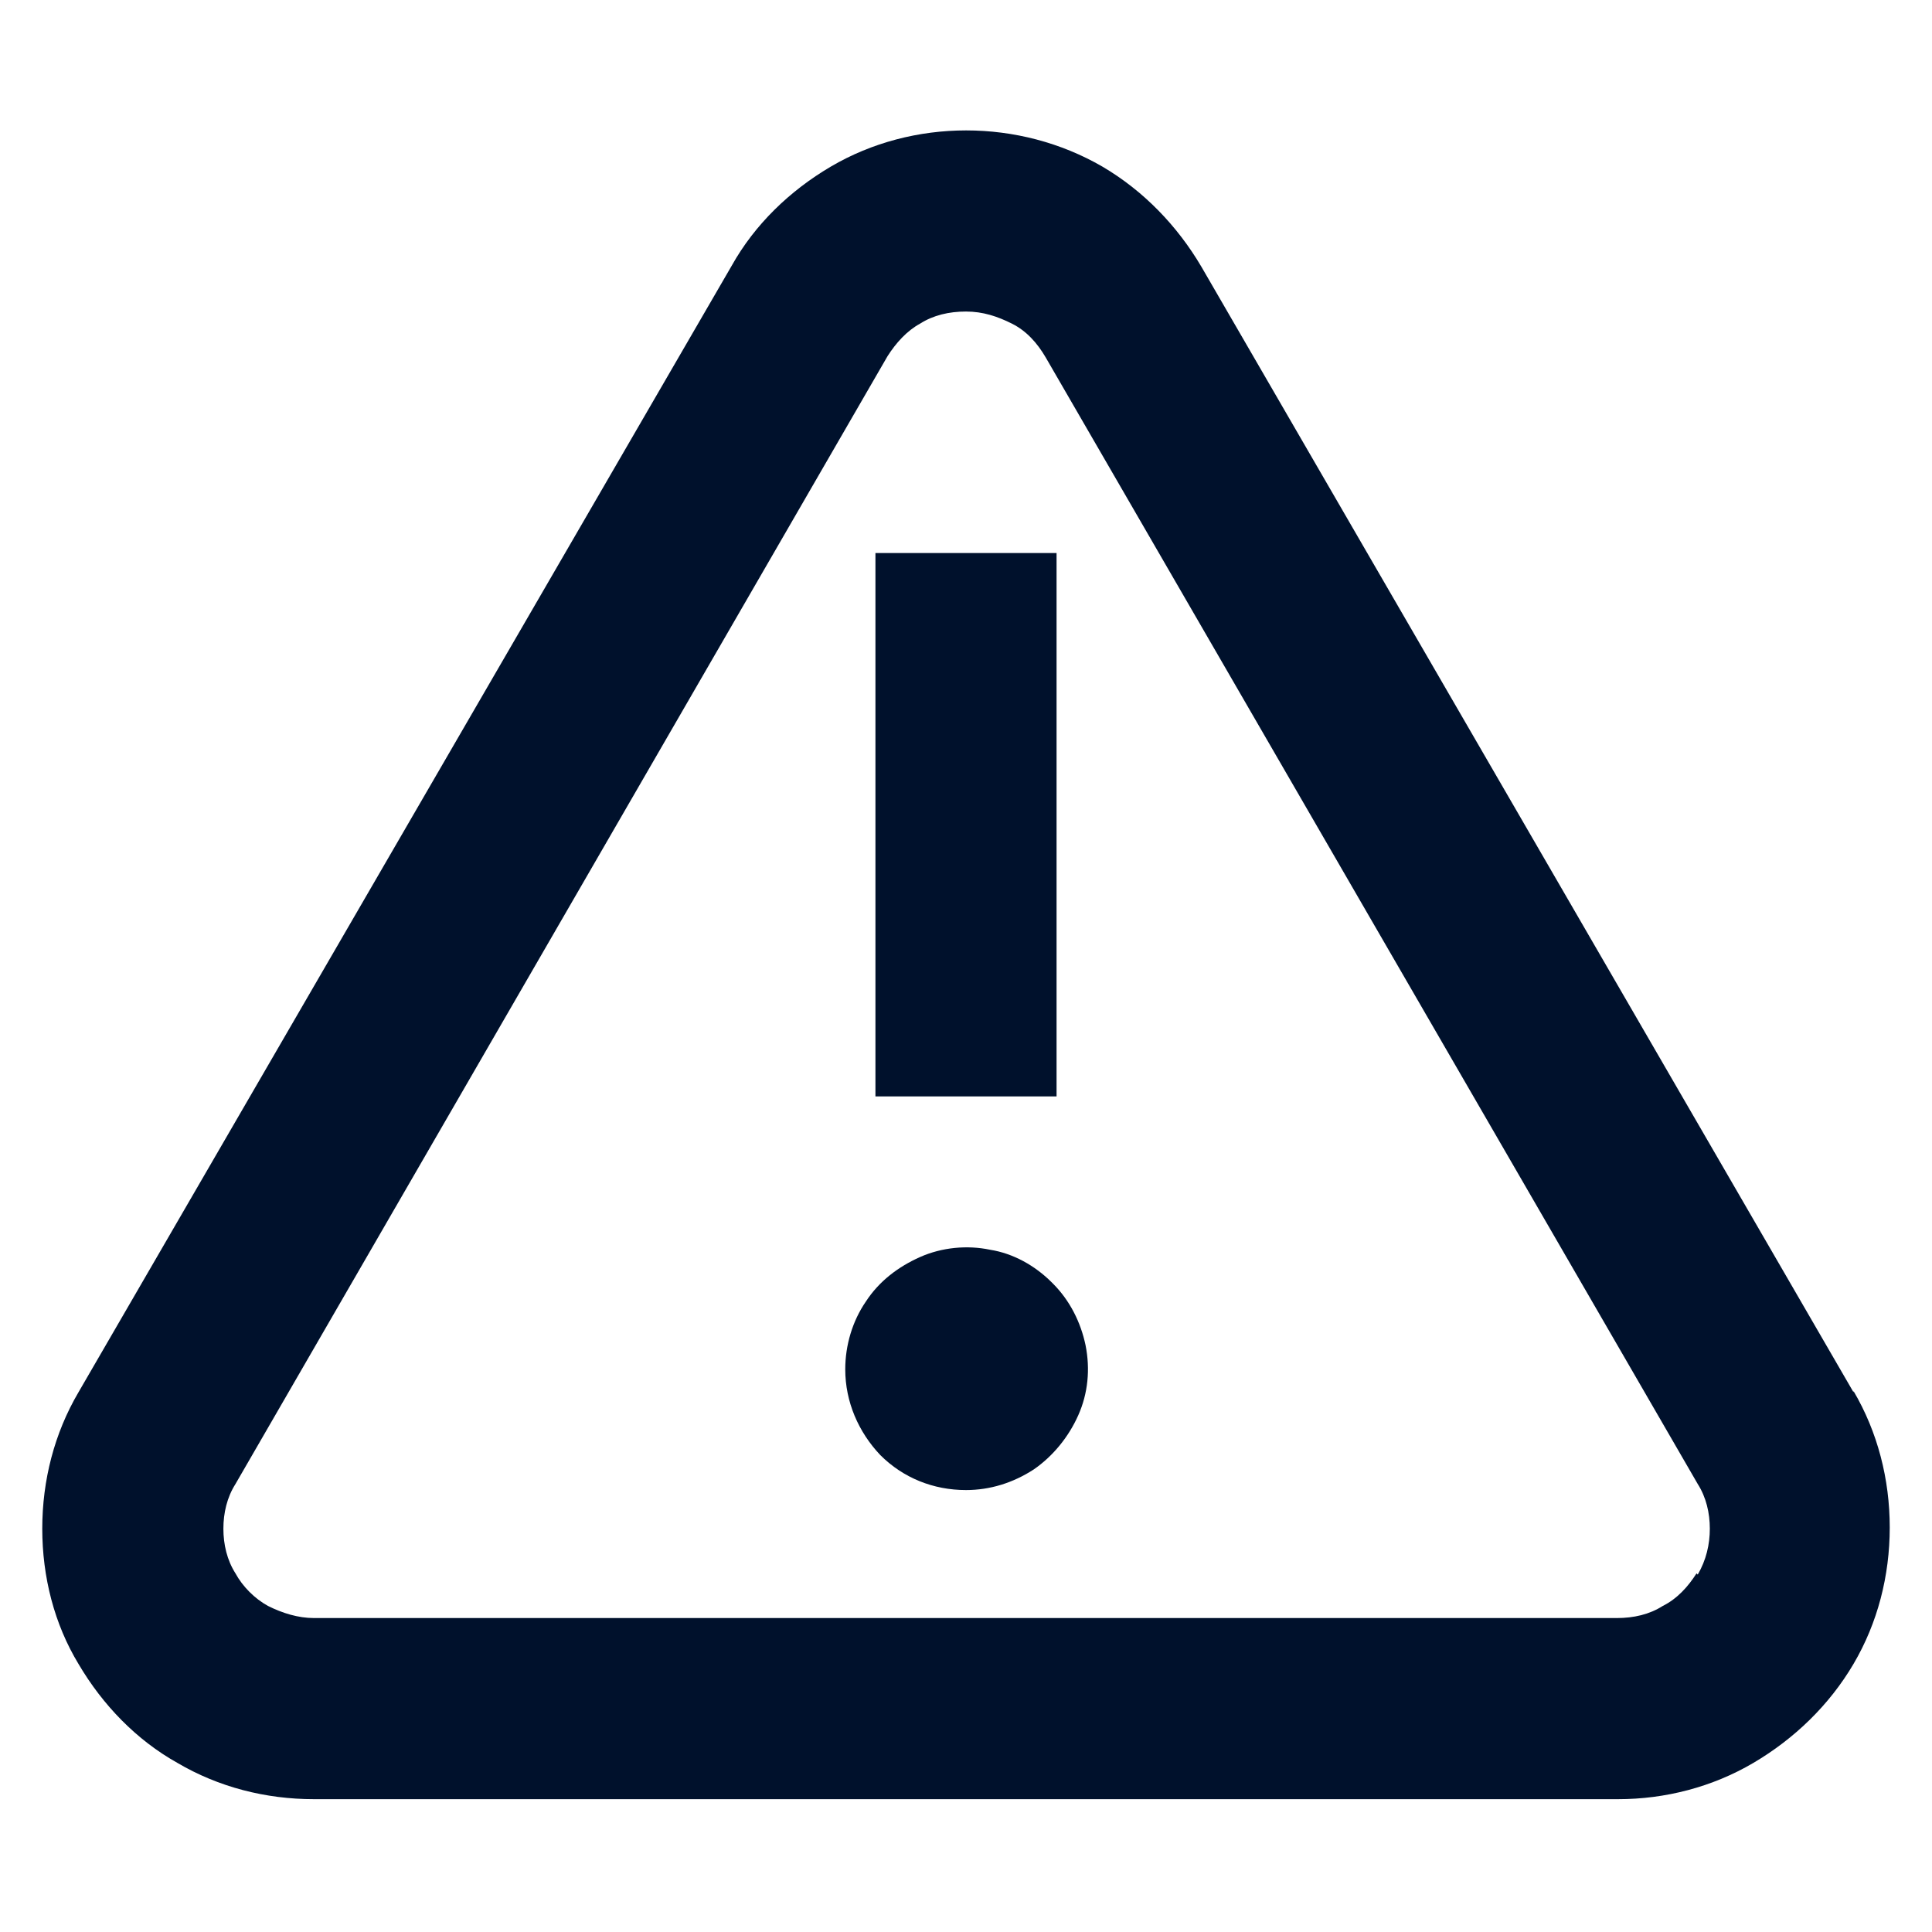
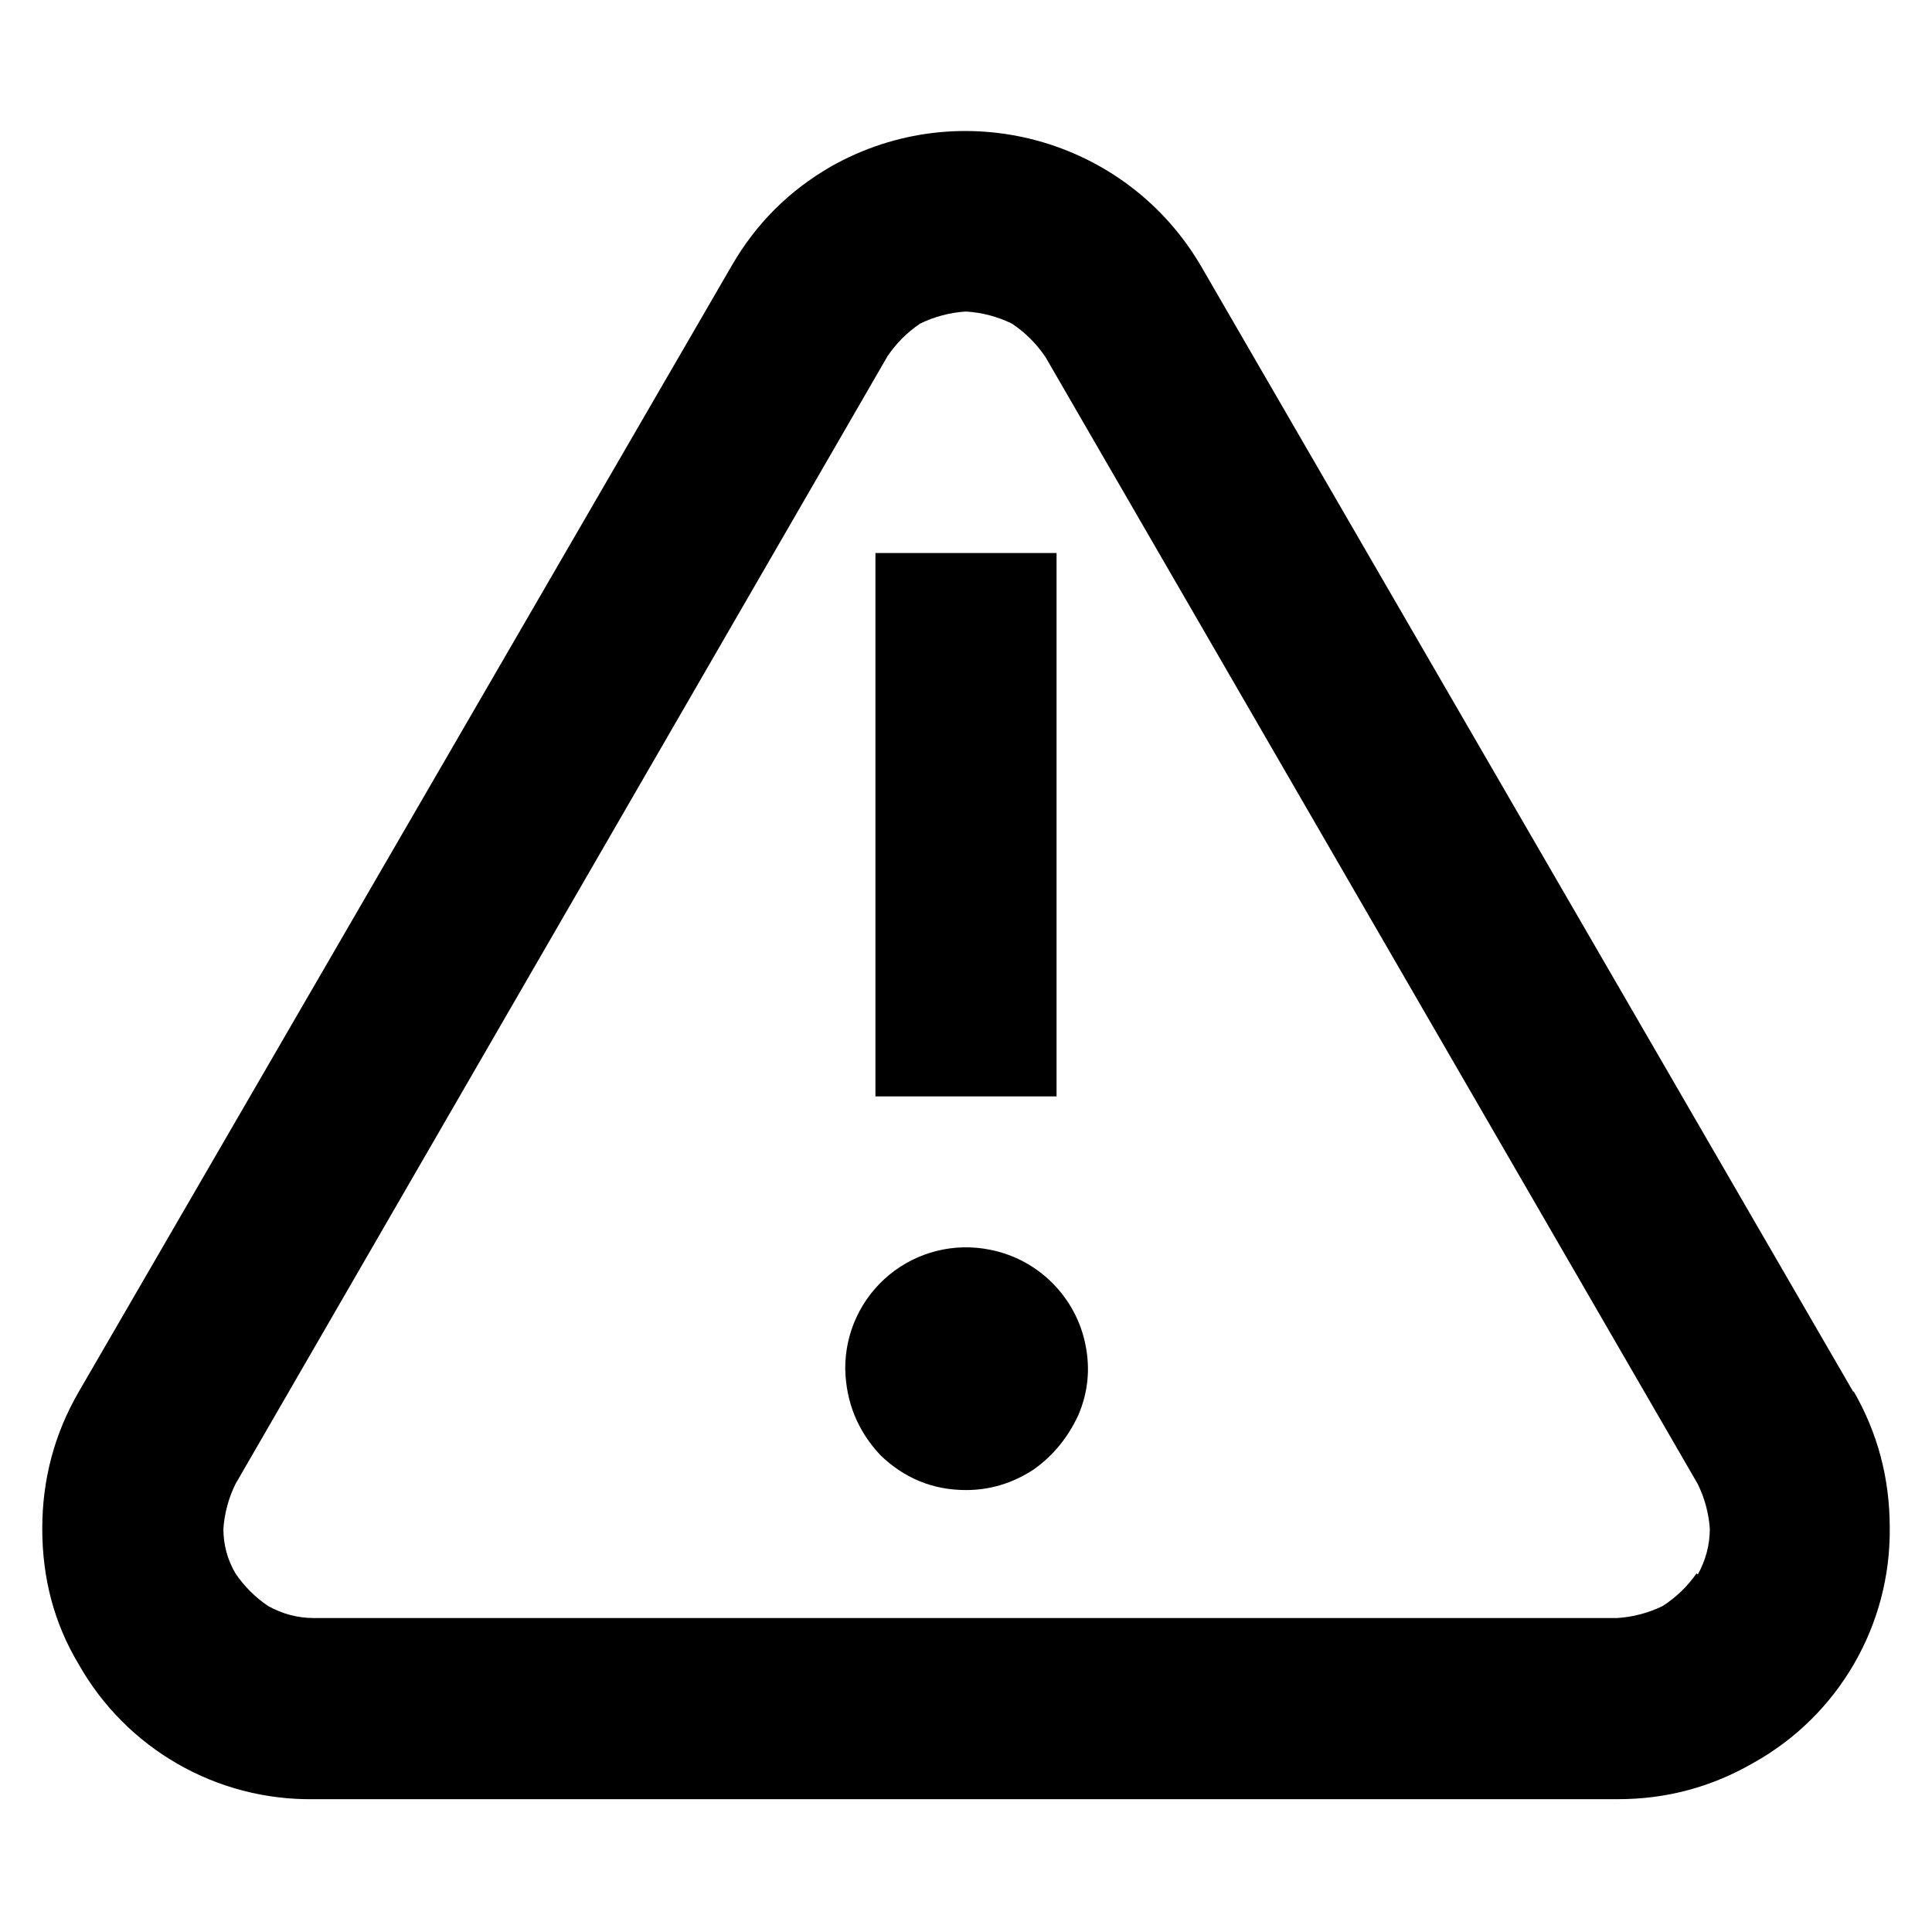
- <svg xmlns="http://www.w3.org/2000/svg" width="16" height="16" fill="none">
-   <path fill="#00112C" d="M8.75 4.58H7.25V9.08H8.75V4.58Z" />
-   <path fill="#00112C" d="M8.71 10.62C8.57 10.48 8.39 10.38 8.2 10.35C8.01 10.31 7.8 10.33 7.62 10.41C7.44 10.49 7.28 10.61 7.17 10.78C7.06 10.94 7 11.14 7 11.34C7 11.61 7.11 11.86 7.29 12.05C7.48 12.24 7.73 12.34 8 12.34C8.2 12.34 8.39 12.28 8.56 12.17C8.72 12.06 8.85 11.9 8.93 11.72C9.01 11.54 9.03 11.34 8.99 11.14C8.95 10.95 8.86 10.77 8.72 10.63L8.71 10.62Z" />
-   <path fill="#00112C" d="M9.95 2.21L15.35 11.53V11.52C15.55 11.86 15.65 12.25 15.65 12.65C15.65 13.05 15.55 13.44 15.35 13.78C15.15 14.12 14.86 14.4 14.52 14.6C14.18 14.8 13.79 14.9 13.4 14.9H2.6C2.2 14.9 1.81 14.8 1.47 14.6C1.13 14.41 0.85 14.12 0.65 13.78C0.45 13.45 0.35 13.06 0.35 12.66C0.35 12.26 0.45 11.87 0.65 11.53L6.06 2.2C6.25 1.86 6.54 1.58 6.88 1.38C7.56 0.98 8.44 0.98 9.13 1.38C9.47 1.58 9.75 1.87 9.95 2.21ZM13.77 13.3C13.89 13.24 13.98 13.14 14.05 13.03L14.06 13.04C14.13 12.92 14.16 12.79 14.16 12.66C14.16 12.53 14.13 12.4 14.06 12.29L8.66 2.96C8.59 2.84 8.5 2.74 8.38 2.68C8.26 2.62 8.14 2.58 8 2.58C7.86 2.58 7.73 2.61 7.62 2.68C7.51 2.74 7.42 2.84 7.35 2.95L1.95 12.29C1.88 12.4 1.85 12.53 1.85 12.66C1.85 12.79 1.88 12.92 1.95 13.03C2.01 13.14 2.11 13.24 2.22 13.3C2.34 13.36 2.47 13.4 2.6 13.4H13.39C13.53 13.4 13.66 13.37 13.77 13.3Z" />
+ <svg xmlns="http://www.w3.org/2000/svg" fill="none" viewBox="0 0 16 16">
+   <path fill="currentColor" d="M8.75 4.58h-1.5v4.5h1.5zm-.04 6.04a1 1 0 0 0-.51-.27 1 1 0 0 0-1.2.99q.01.41.29.71.3.29.71.29.3 0 .56-.17.24-.17.37-.45.12-.28.06-.58a1 1 0 0 0-.27-.51z" />
+   <path fill="currentColor" d="m9.95 2.21 5.4 9.32v-.01q.3.52.3 1.13a2.2 2.2 0 0 1-1.13 1.95q-.52.3-1.12.3H2.6a2.2 2.2 0 0 1-1.95-1.12q-.3-.5-.3-1.12 0-.61.3-1.13L6.06 2.2q.3-.52.82-.82a2.26 2.26 0 0 1 3.07.83m3.82 11.09a1 1 0 0 0 .28-.27l.01.01q.1-.18.1-.38a1 1 0 0 0-.1-.37l-5.4-9.33a1 1 0 0 0-.28-.28 1 1 0 0 0-.38-.1 1 1 0 0 0-.38.1 1 1 0 0 0-.27.27l-5.4 9.34a1 1 0 0 0-.1.37q0 .2.1.37a1 1 0 0 0 .27.27q.18.1.38.1h10.79a1 1 0 0 0 .38-.1" />
</svg>
